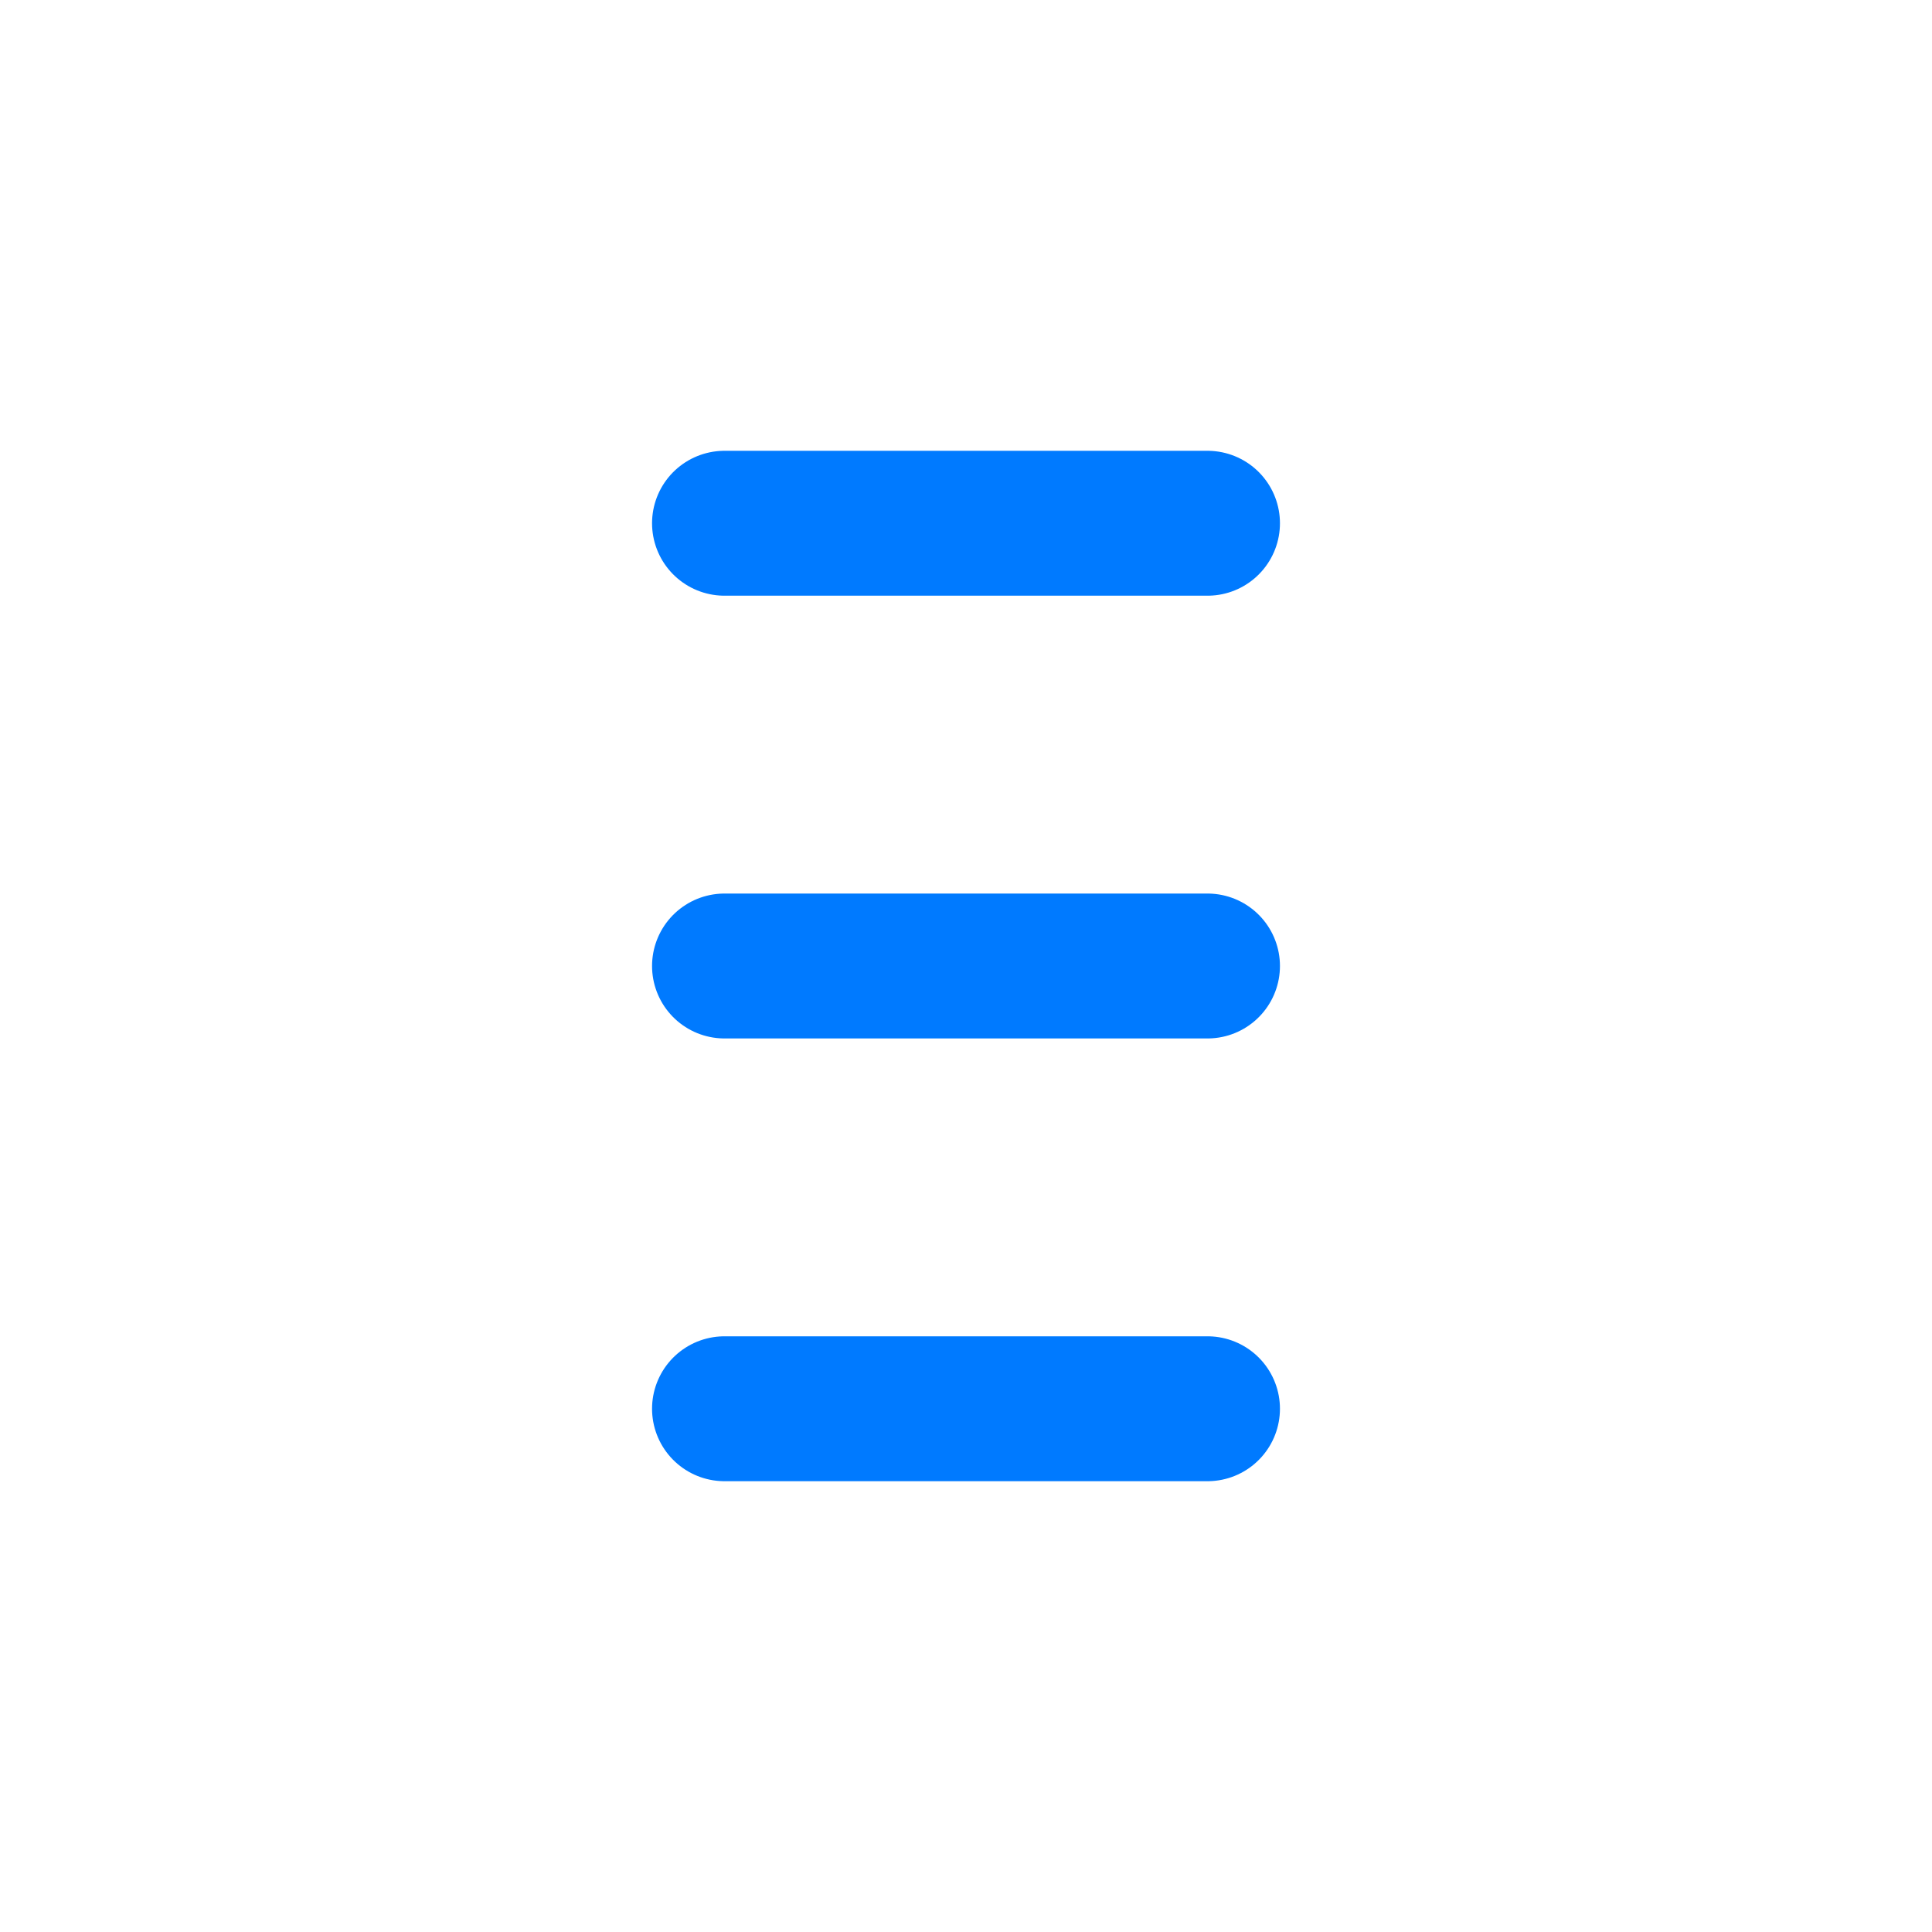
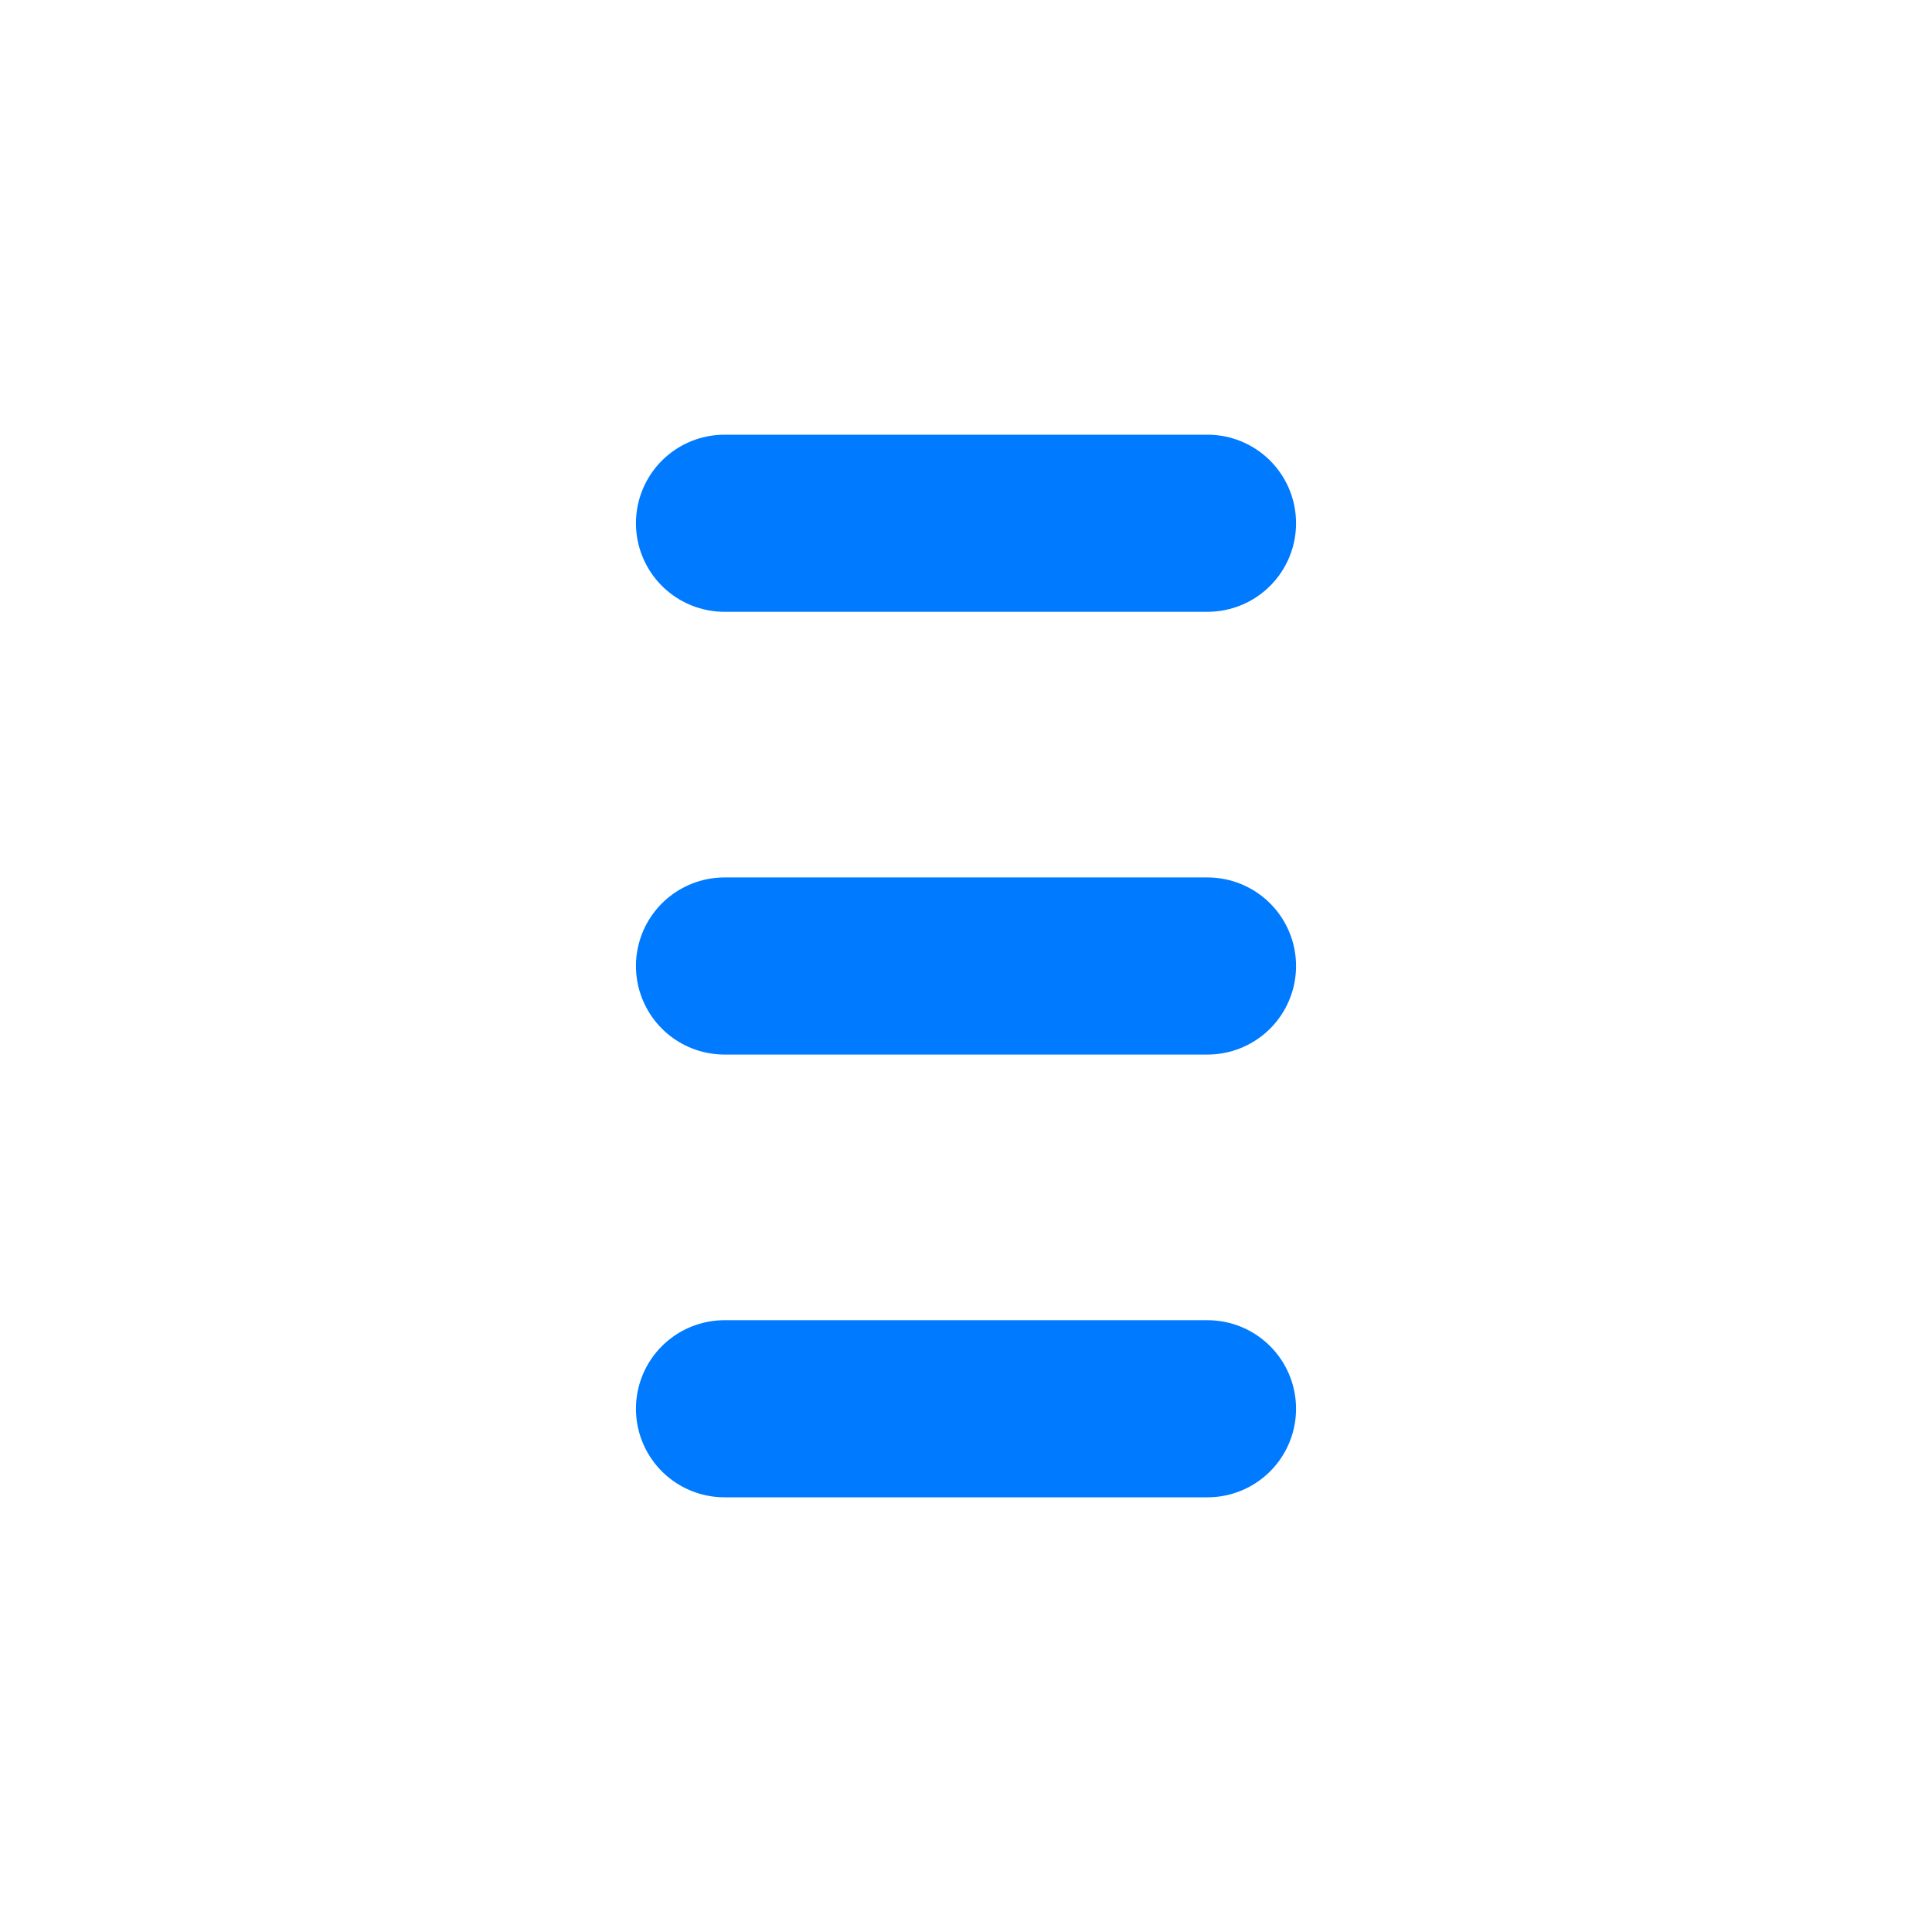
- <svg xmlns="http://www.w3.org/2000/svg" viewBox="0 0 24 24" fill="none" stroke="#007AFF" stroke-width="1.8" stroke-linecap="round" stroke-linejoin="round">
+ <svg xmlns="http://www.w3.org/2000/svg" viewBox="0 0 24 24" fill="none" stroke="#007AFF" stroke-width="2.2" stroke-linecap="round" stroke-linejoin="round">
  <path d="M9 6.5h6M9 12h6M9 17.5h6" />
</svg>
